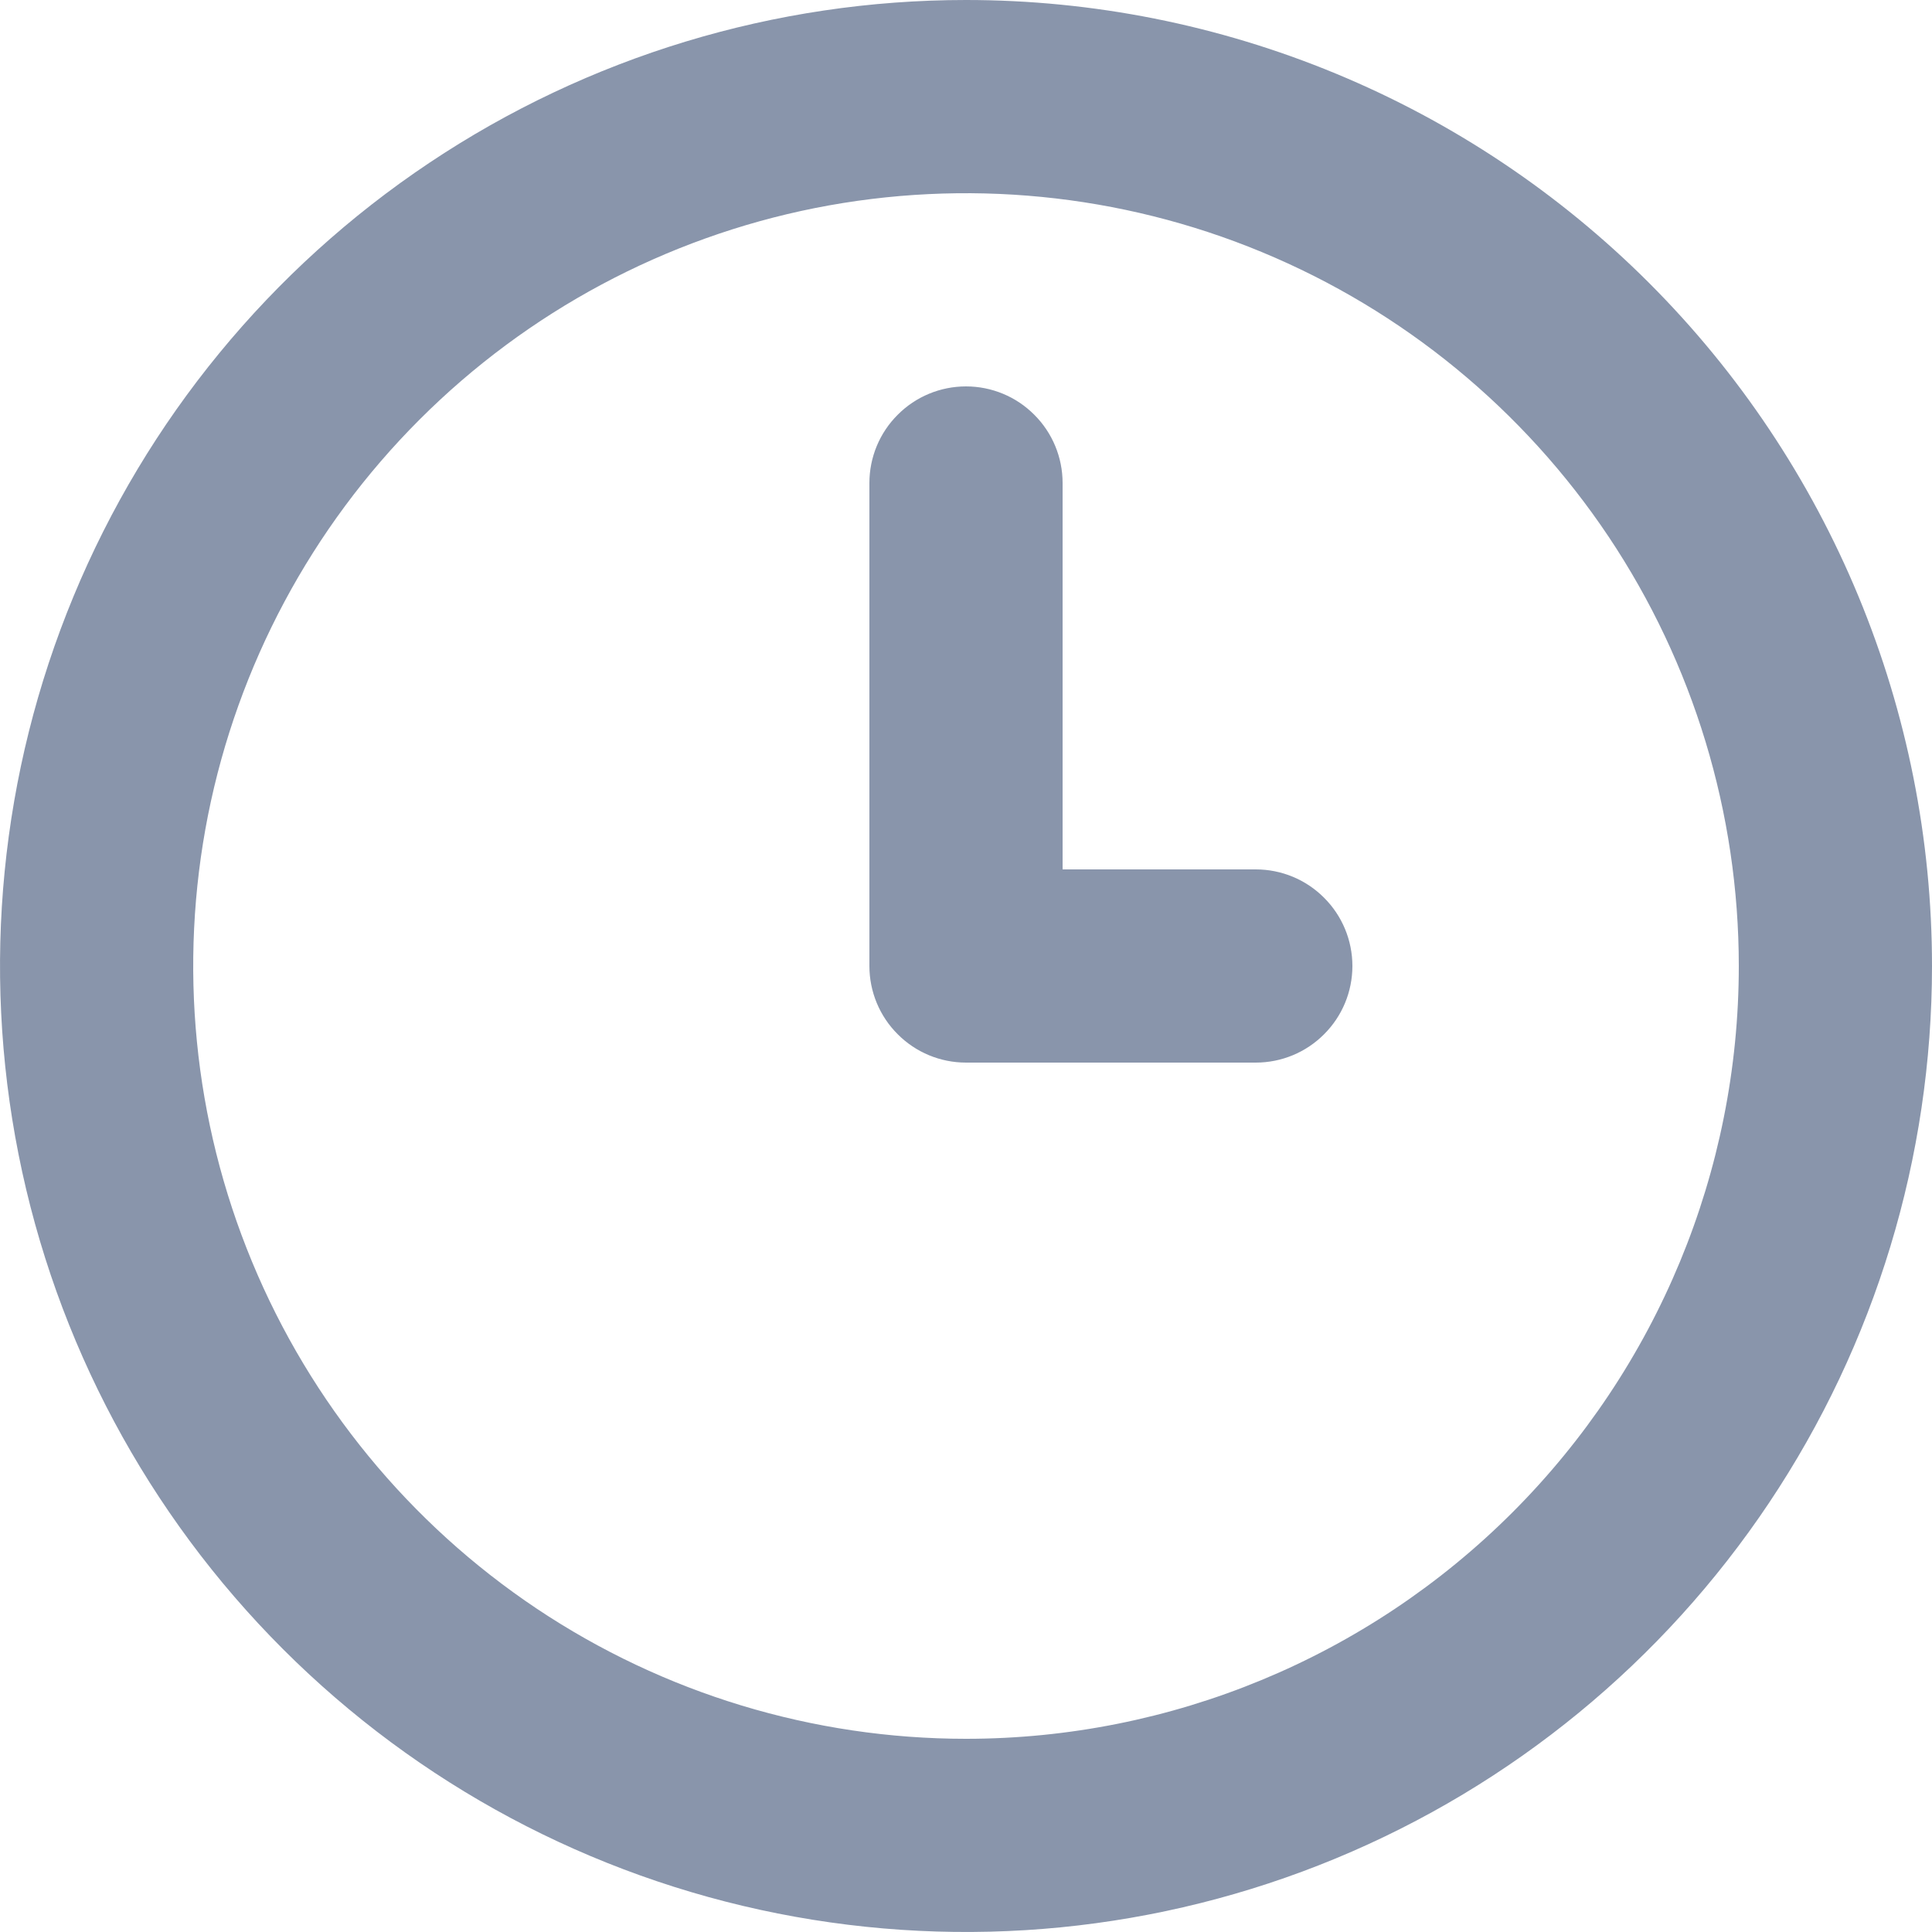
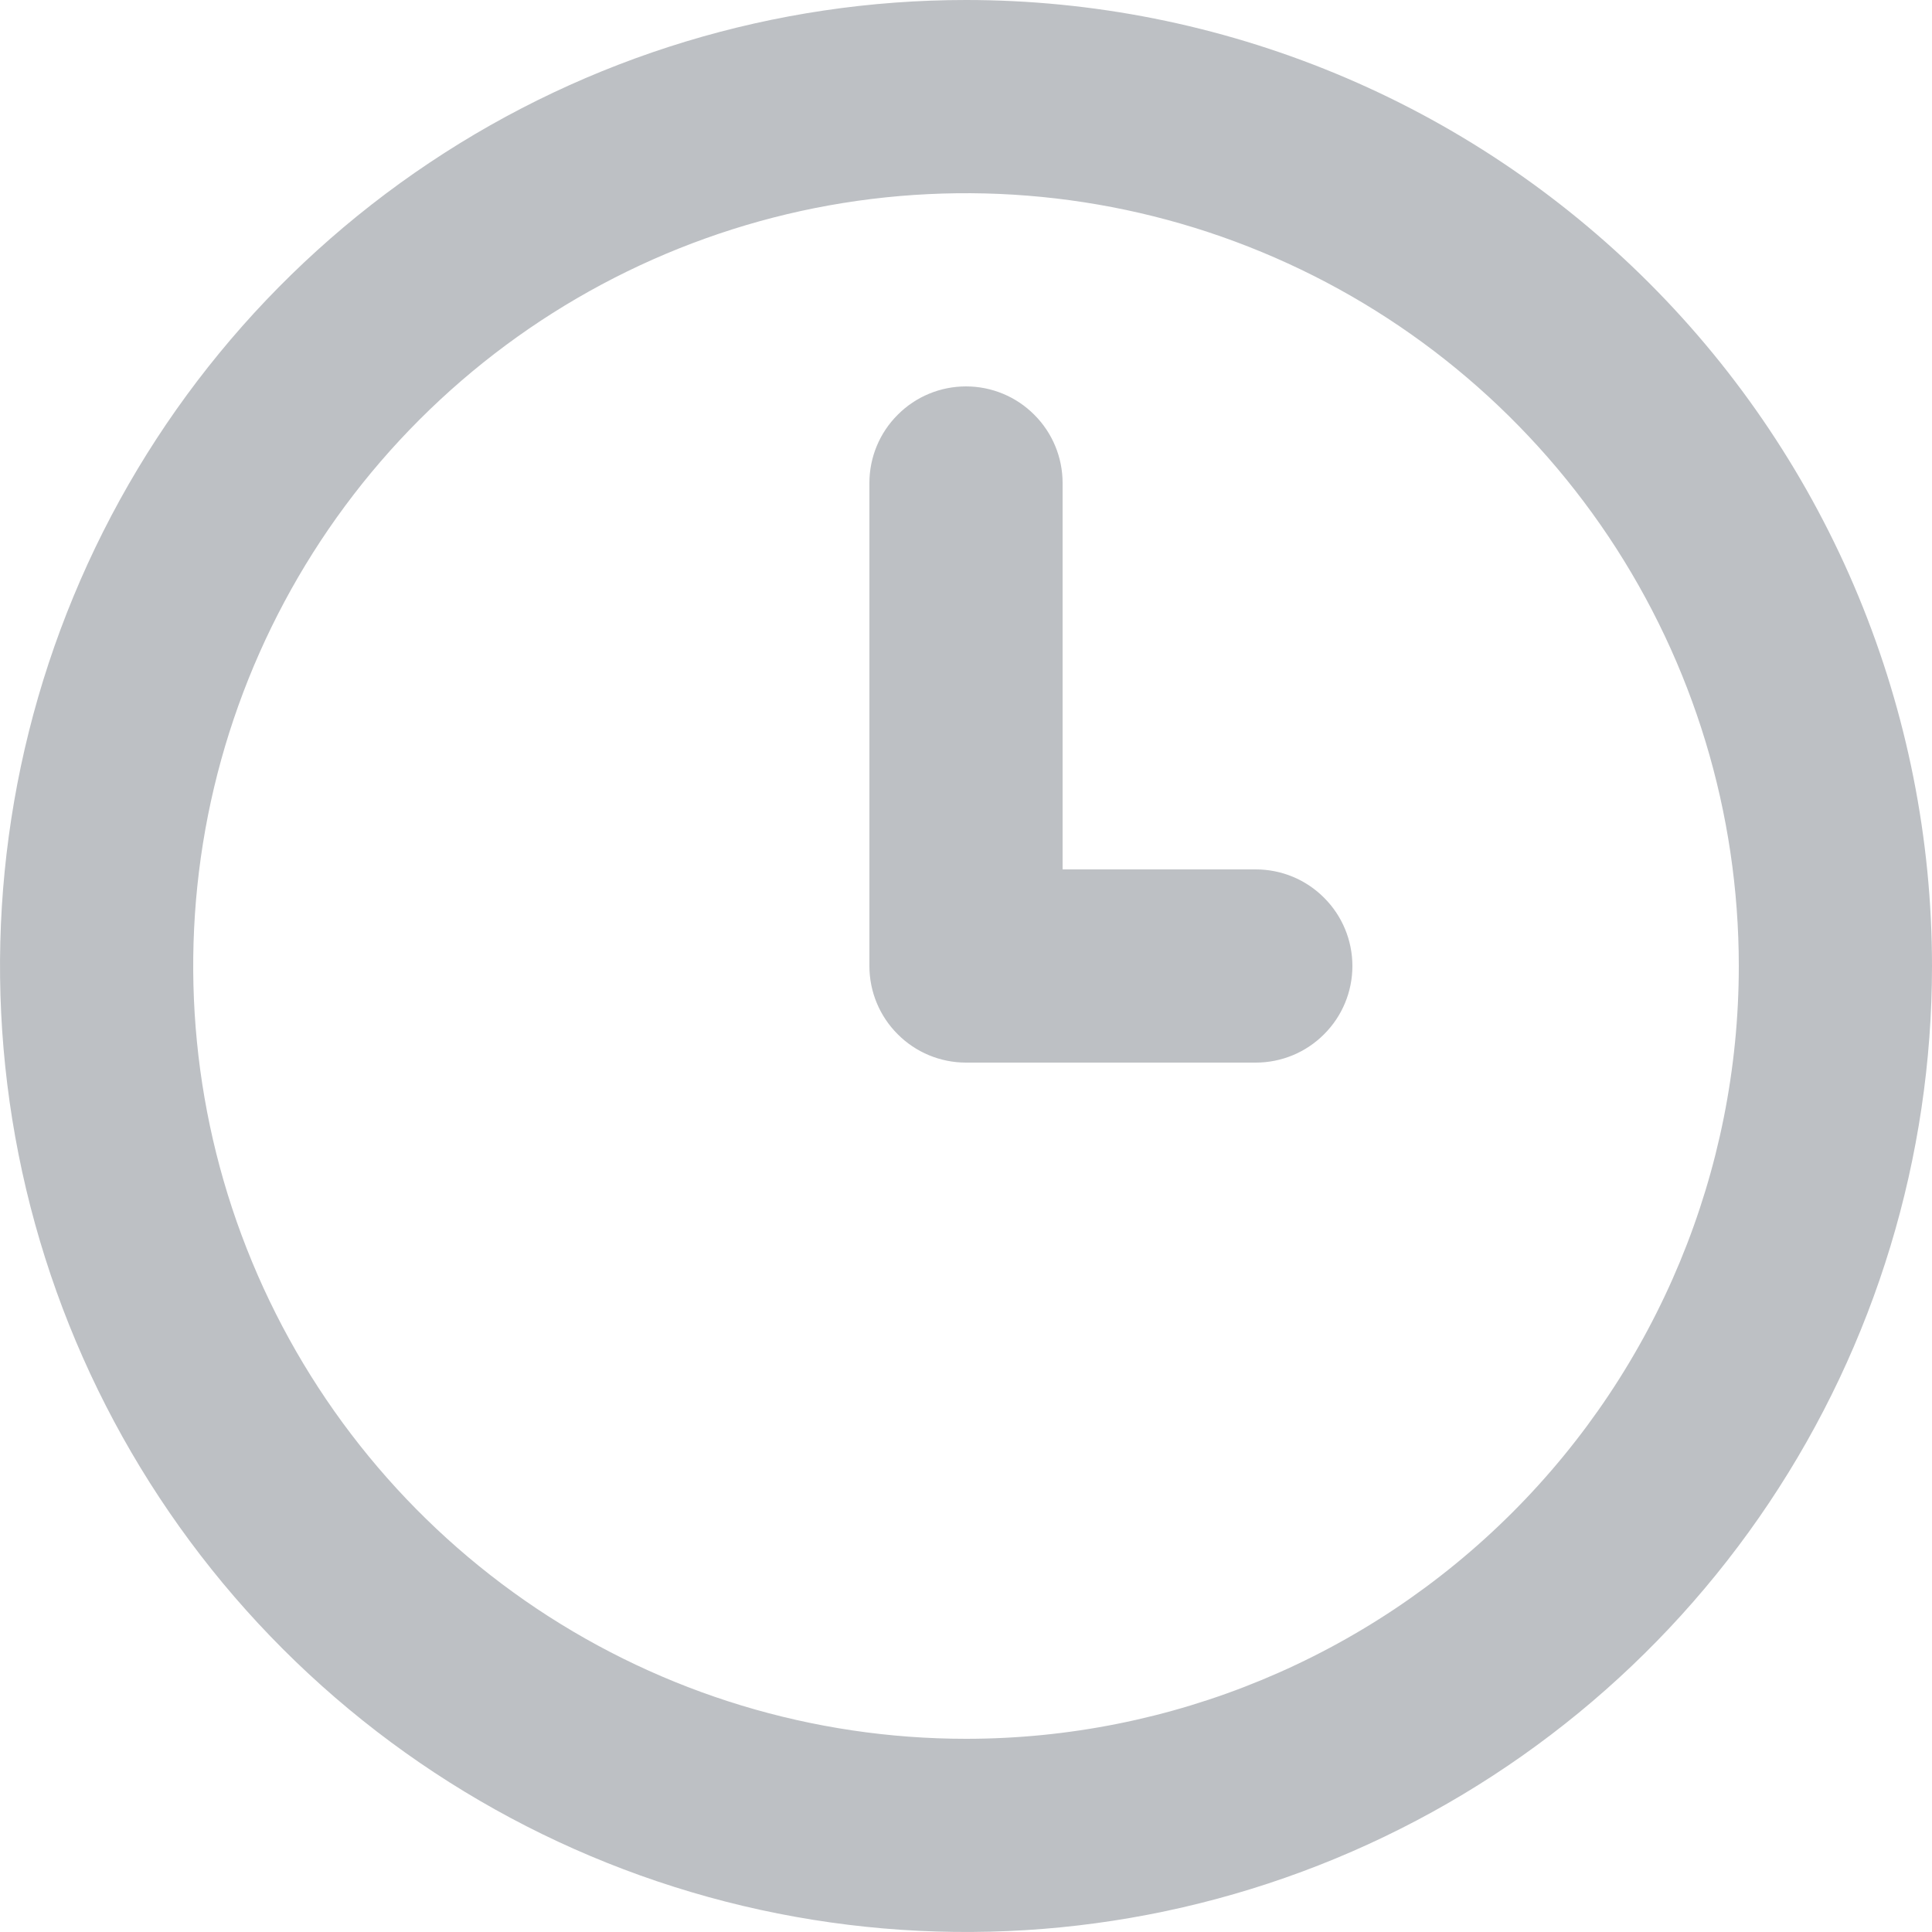
<svg xmlns="http://www.w3.org/2000/svg" width="15" height="15" viewBox="0 0 18 18" fill="none">
-   <path d="M11.7 8.1H9.9V4.5C9.9 4.261 9.805 4.032 9.636 3.864C9.468 3.695 9.239 3.6 9 3.6C8.761 3.6 8.532 3.695 8.364 3.864C8.195 4.032 8.1 4.261 8.1 4.5V9C8.1 9.239 8.195 9.468 8.364 9.636C8.532 9.805 8.761 9.9 9 9.9H11.7C11.939 9.9 12.168 9.805 12.336 9.636C12.505 9.468 12.6 9.239 12.6 9C12.6 8.761 12.505 8.532 12.336 8.364C12.168 8.195 11.939 8.1 11.7 8.1ZM9 0C7.22 0 5.48 0.528 4 1.517C2.52 2.506 1.366 3.911 0.685 5.556C0.004 7.2 -0.174 9.01 0.173 10.756C0.52 12.502 1.377 14.105 2.636 15.364C3.895 16.623 5.498 17.48 7.244 17.827C8.99 18.174 10.8 17.996 12.444 17.315C14.089 16.634 15.494 15.48 16.483 14C17.472 12.52 18 10.78 18 9C18 7.818 17.767 6.648 17.315 5.556C16.863 4.464 16.2 3.472 15.364 2.636C14.528 1.8 13.536 1.137 12.444 0.685C11.352 0.233 10.182 0 9 0ZM9 16.2C7.576 16.2 6.184 15.778 5 14.987C3.816 14.195 2.893 13.071 2.348 11.755C1.803 10.44 1.661 8.992 1.938 7.595C2.216 6.199 2.902 4.916 3.909 3.909C4.916 2.902 6.199 2.216 7.595 1.938C8.992 1.661 10.44 1.803 11.755 2.348C13.071 2.893 14.195 3.816 14.987 5C15.778 6.184 16.2 7.576 16.2 9C16.2 10.91 15.441 12.741 14.091 14.091C12.741 15.441 10.91 16.2 9 16.2Z" fill="#8995AB" />
+   <path d="M11.7 8.1H9.9V4.5C9.9 4.261 9.805 4.032 9.636 3.864C9.468 3.695 9.239 3.6 9 3.6C8.761 3.6 8.532 3.695 8.364 3.864C8.195 4.032 8.1 4.261 8.1 4.5V9C8.1 9.239 8.195 9.468 8.364 9.636C8.532 9.805 8.761 9.9 9 9.9H11.7C11.939 9.9 12.168 9.805 12.336 9.636C12.505 9.468 12.6 9.239 12.6 9C12.6 8.761 12.505 8.532 12.336 8.364C12.168 8.195 11.939 8.1 11.7 8.1ZM9 0C7.22 0 5.48 0.528 4 1.517C2.52 2.506 1.366 3.911 0.685 5.556C0.004 7.2 -0.174 9.01 0.173 10.756C0.52 12.502 1.377 14.105 2.636 15.364C3.895 16.623 5.498 17.48 7.244 17.827C8.99 18.174 10.8 17.996 12.444 17.315C14.089 16.634 15.494 15.48 16.483 14C17.472 12.52 18 10.78 18 9C18 7.818 17.767 6.648 17.315 5.556C16.863 4.464 16.2 3.472 15.364 2.636C14.528 1.8 13.536 1.137 12.444 0.685C11.352 0.233 10.182 0 9 0ZM9 16.2C7.576 16.2 6.184 15.778 5 14.987C3.816 14.195 2.893 13.071 2.348 11.755C1.803 10.44 1.661 8.992 1.938 7.595C2.216 6.199 2.902 4.916 3.909 3.909C4.916 2.902 6.199 2.216 7.595 1.938C8.992 1.661 10.44 1.803 11.755 2.348C13.071 2.893 14.195 3.816 14.987 5C15.778 6.184 16.2 7.576 16.2 9C16.2 10.91 15.441 12.741 14.091 14.091C12.741 15.441 10.91 16.2 9 16.2Z" fill="#BDC0C4" />
</svg>
